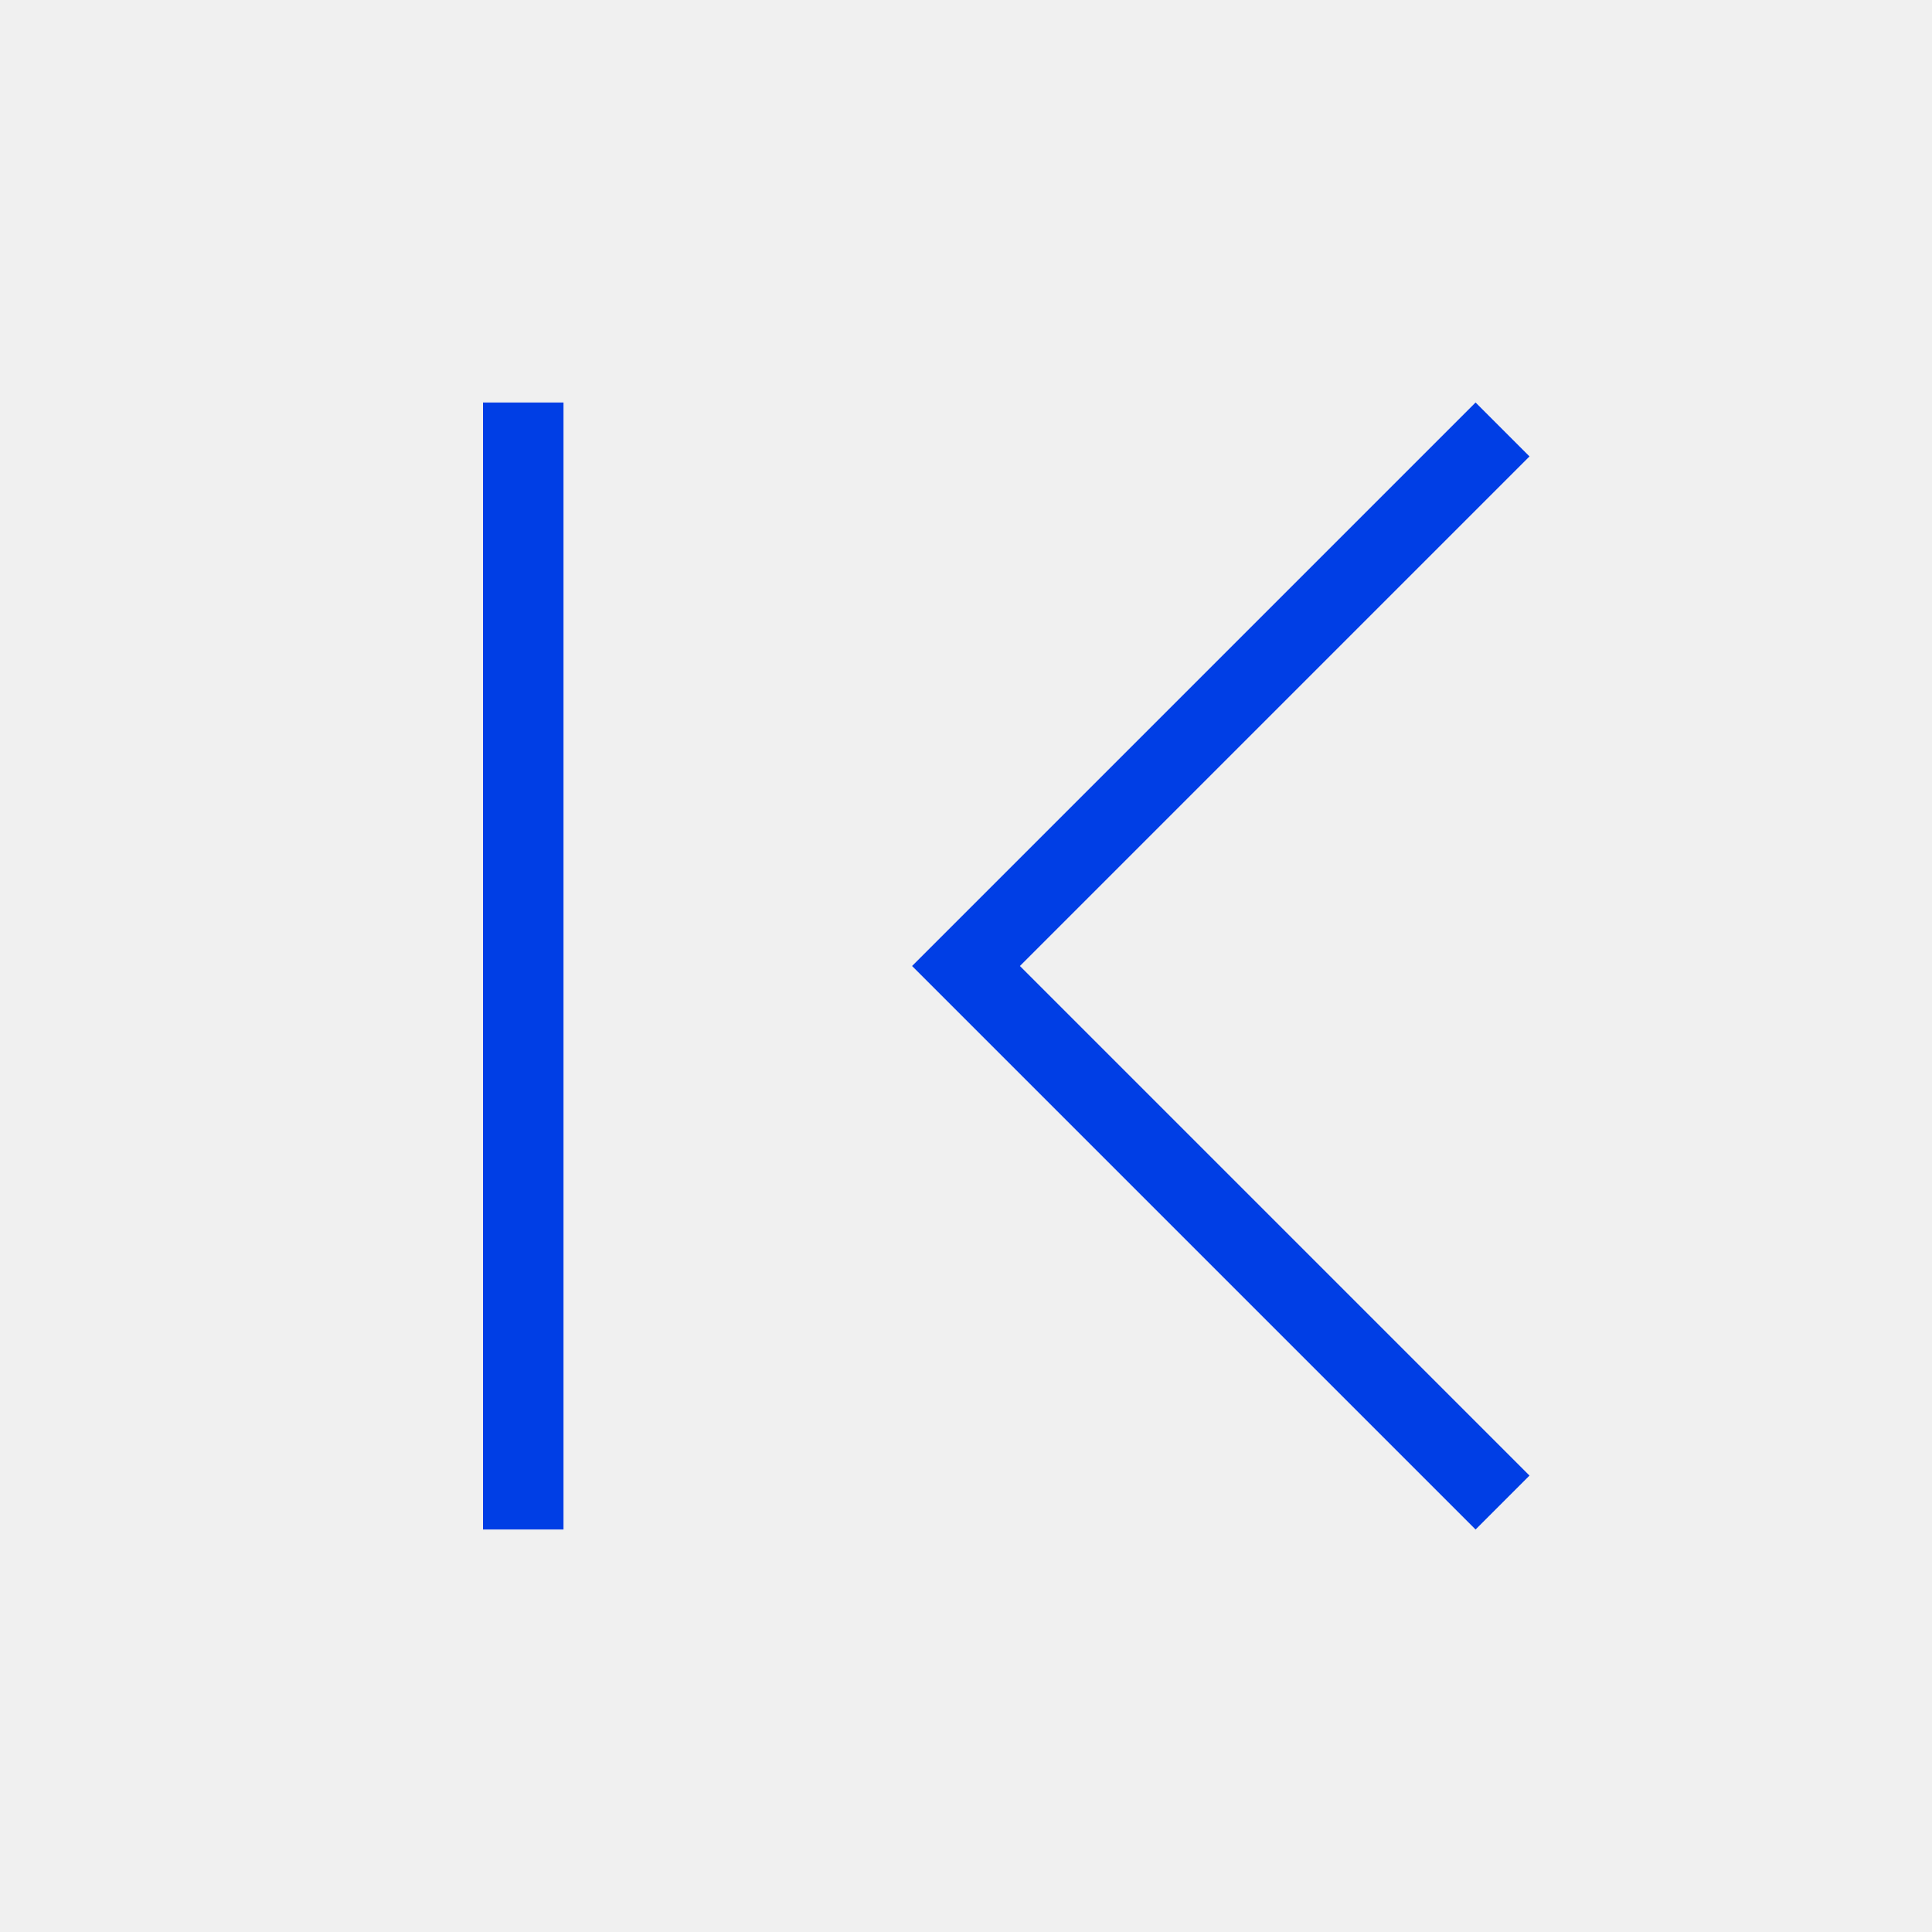
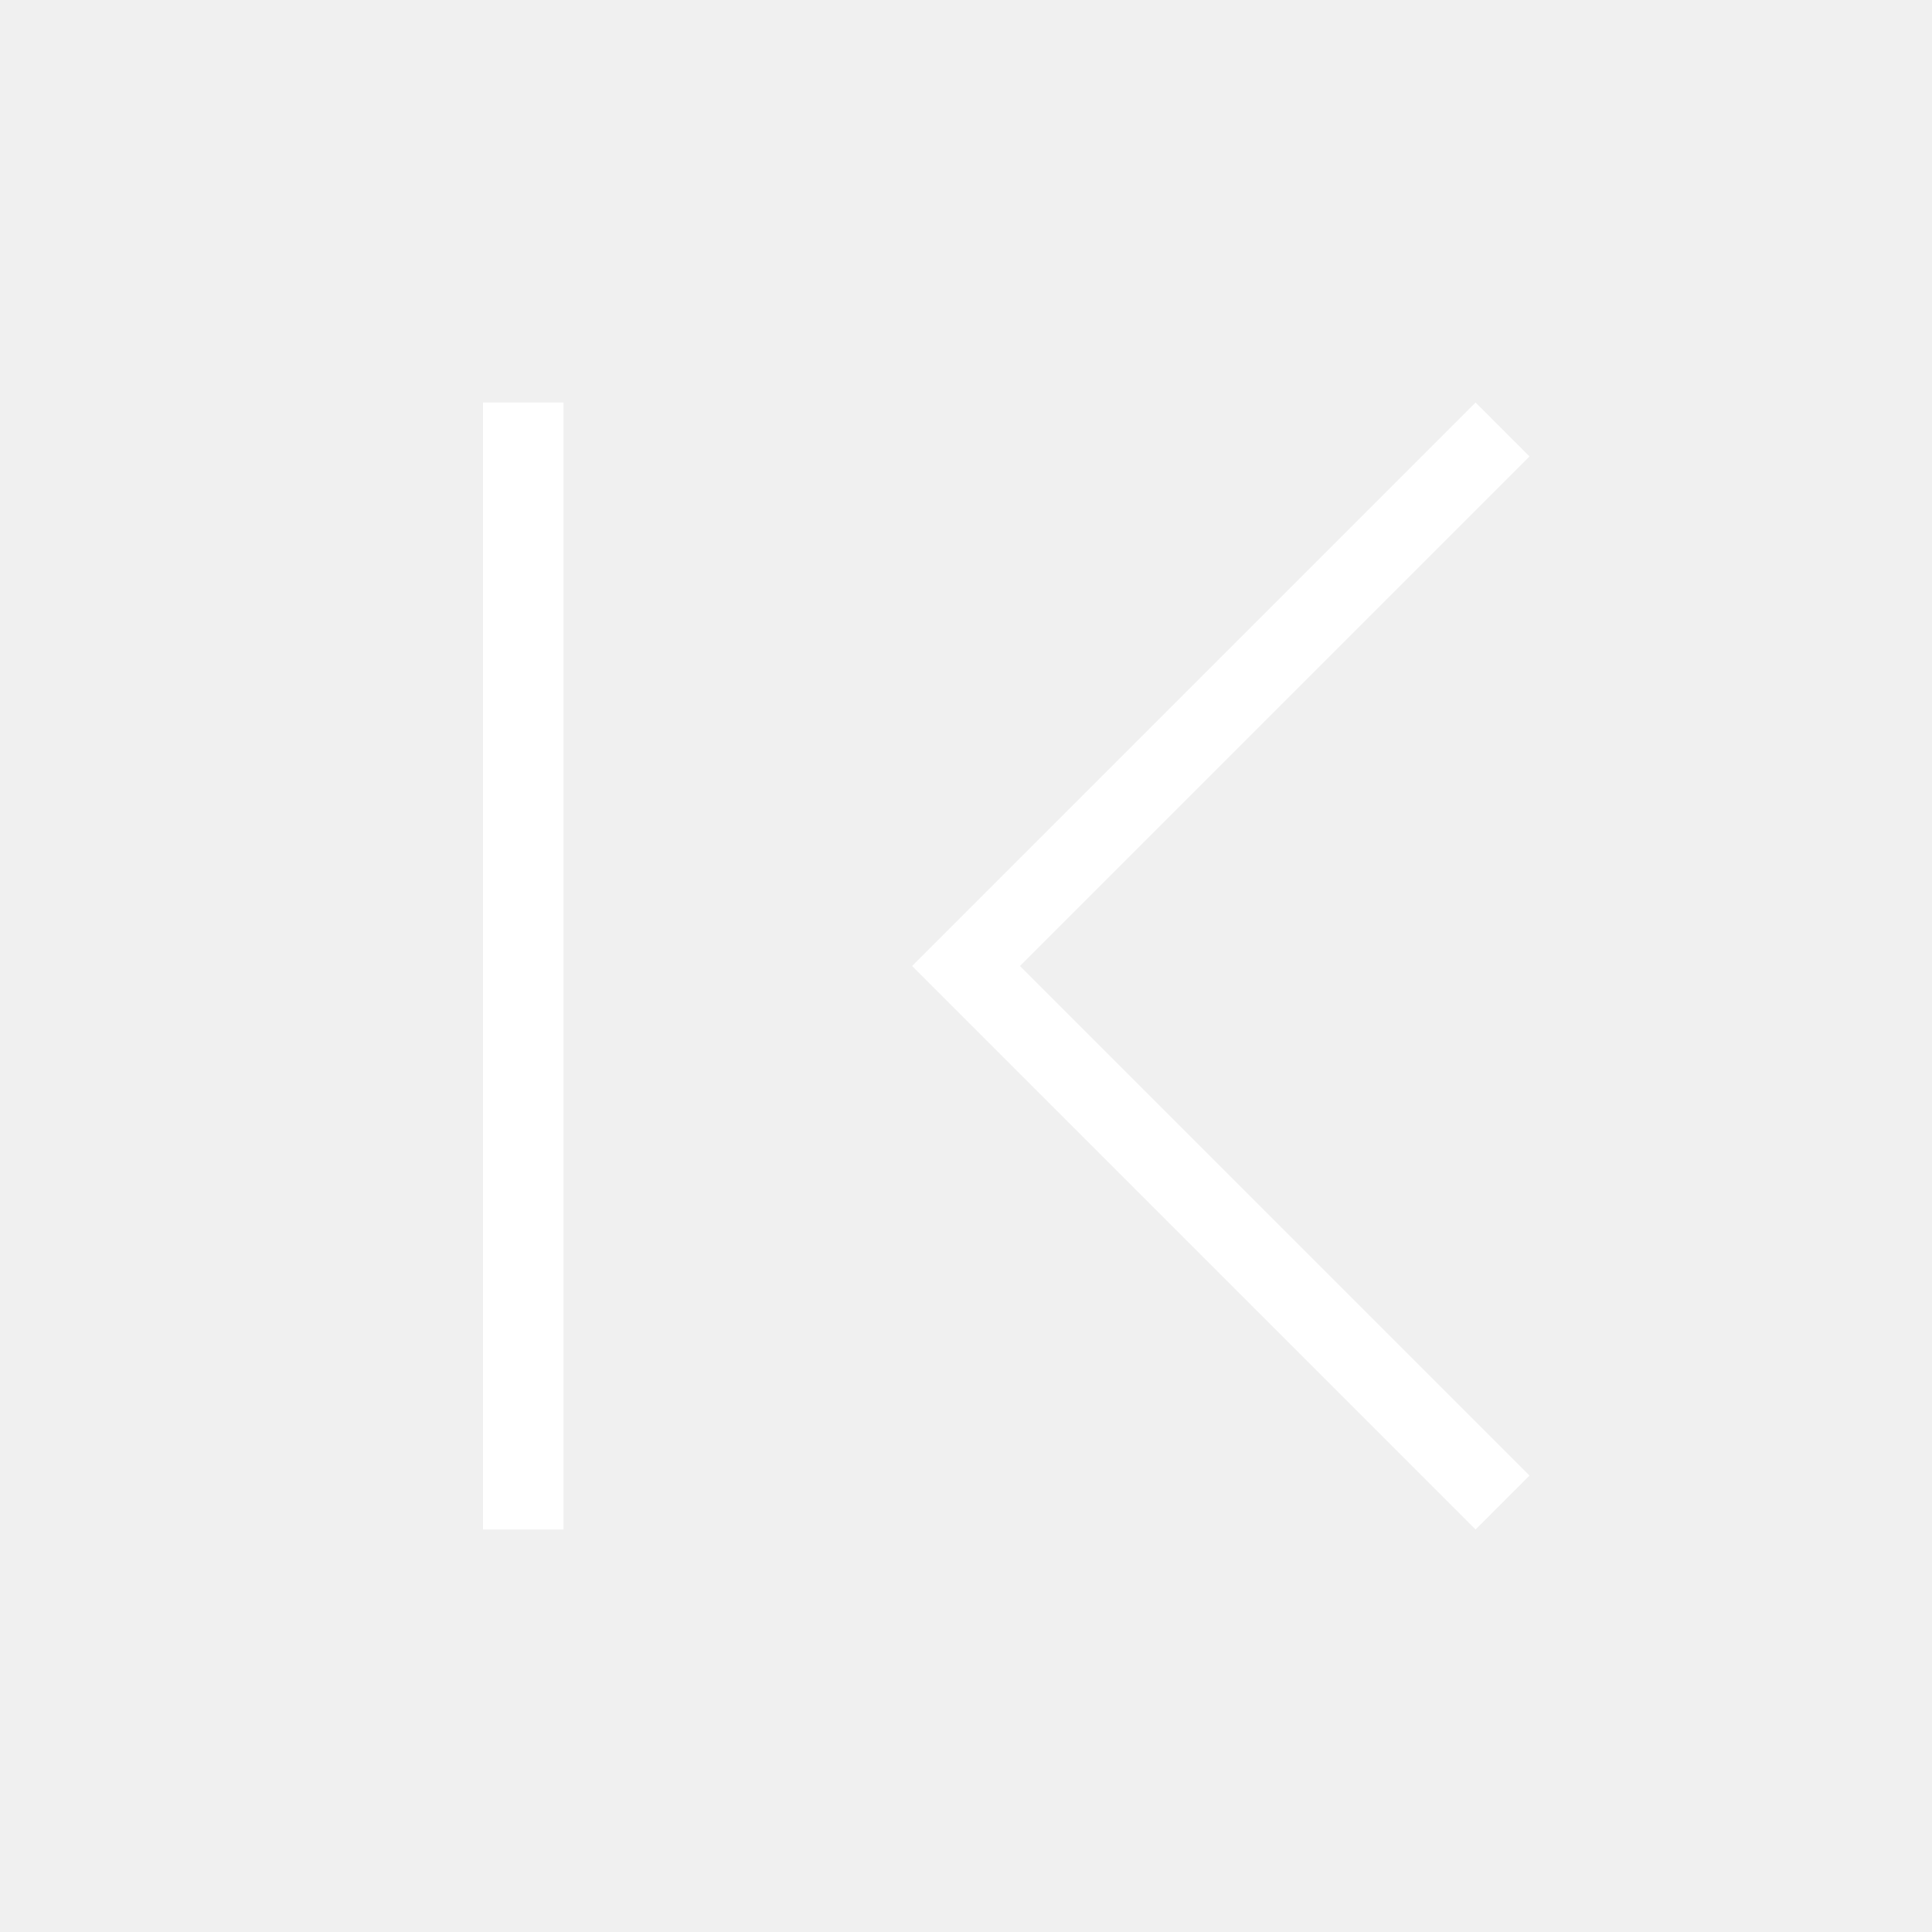
<svg xmlns="http://www.w3.org/2000/svg" width="24" height="24" viewBox="0 0 24 24" fill="none">
-   <path d="M18.33 19L19 18.33L12.67 12L19 5.67L18.33 5L11.33 12L18.33 19Z" fill="#003EE5" />
-   <rect width="1" height="14" transform="matrix(1 8.74228e-08 8.74228e-08 -1 6 19)" fill="#003EE5" />
+   <path d="M18.33 19L19 18.33L12.67 12L19 5.67L18.33 5L11.33 12L18.33 19Z" fill="#fff" />
+   <rect width="1" height="14" transform="matrix(1 8.74228e-08 8.74228e-08 -1 6 19)" fill="#fff" />
</svg>
